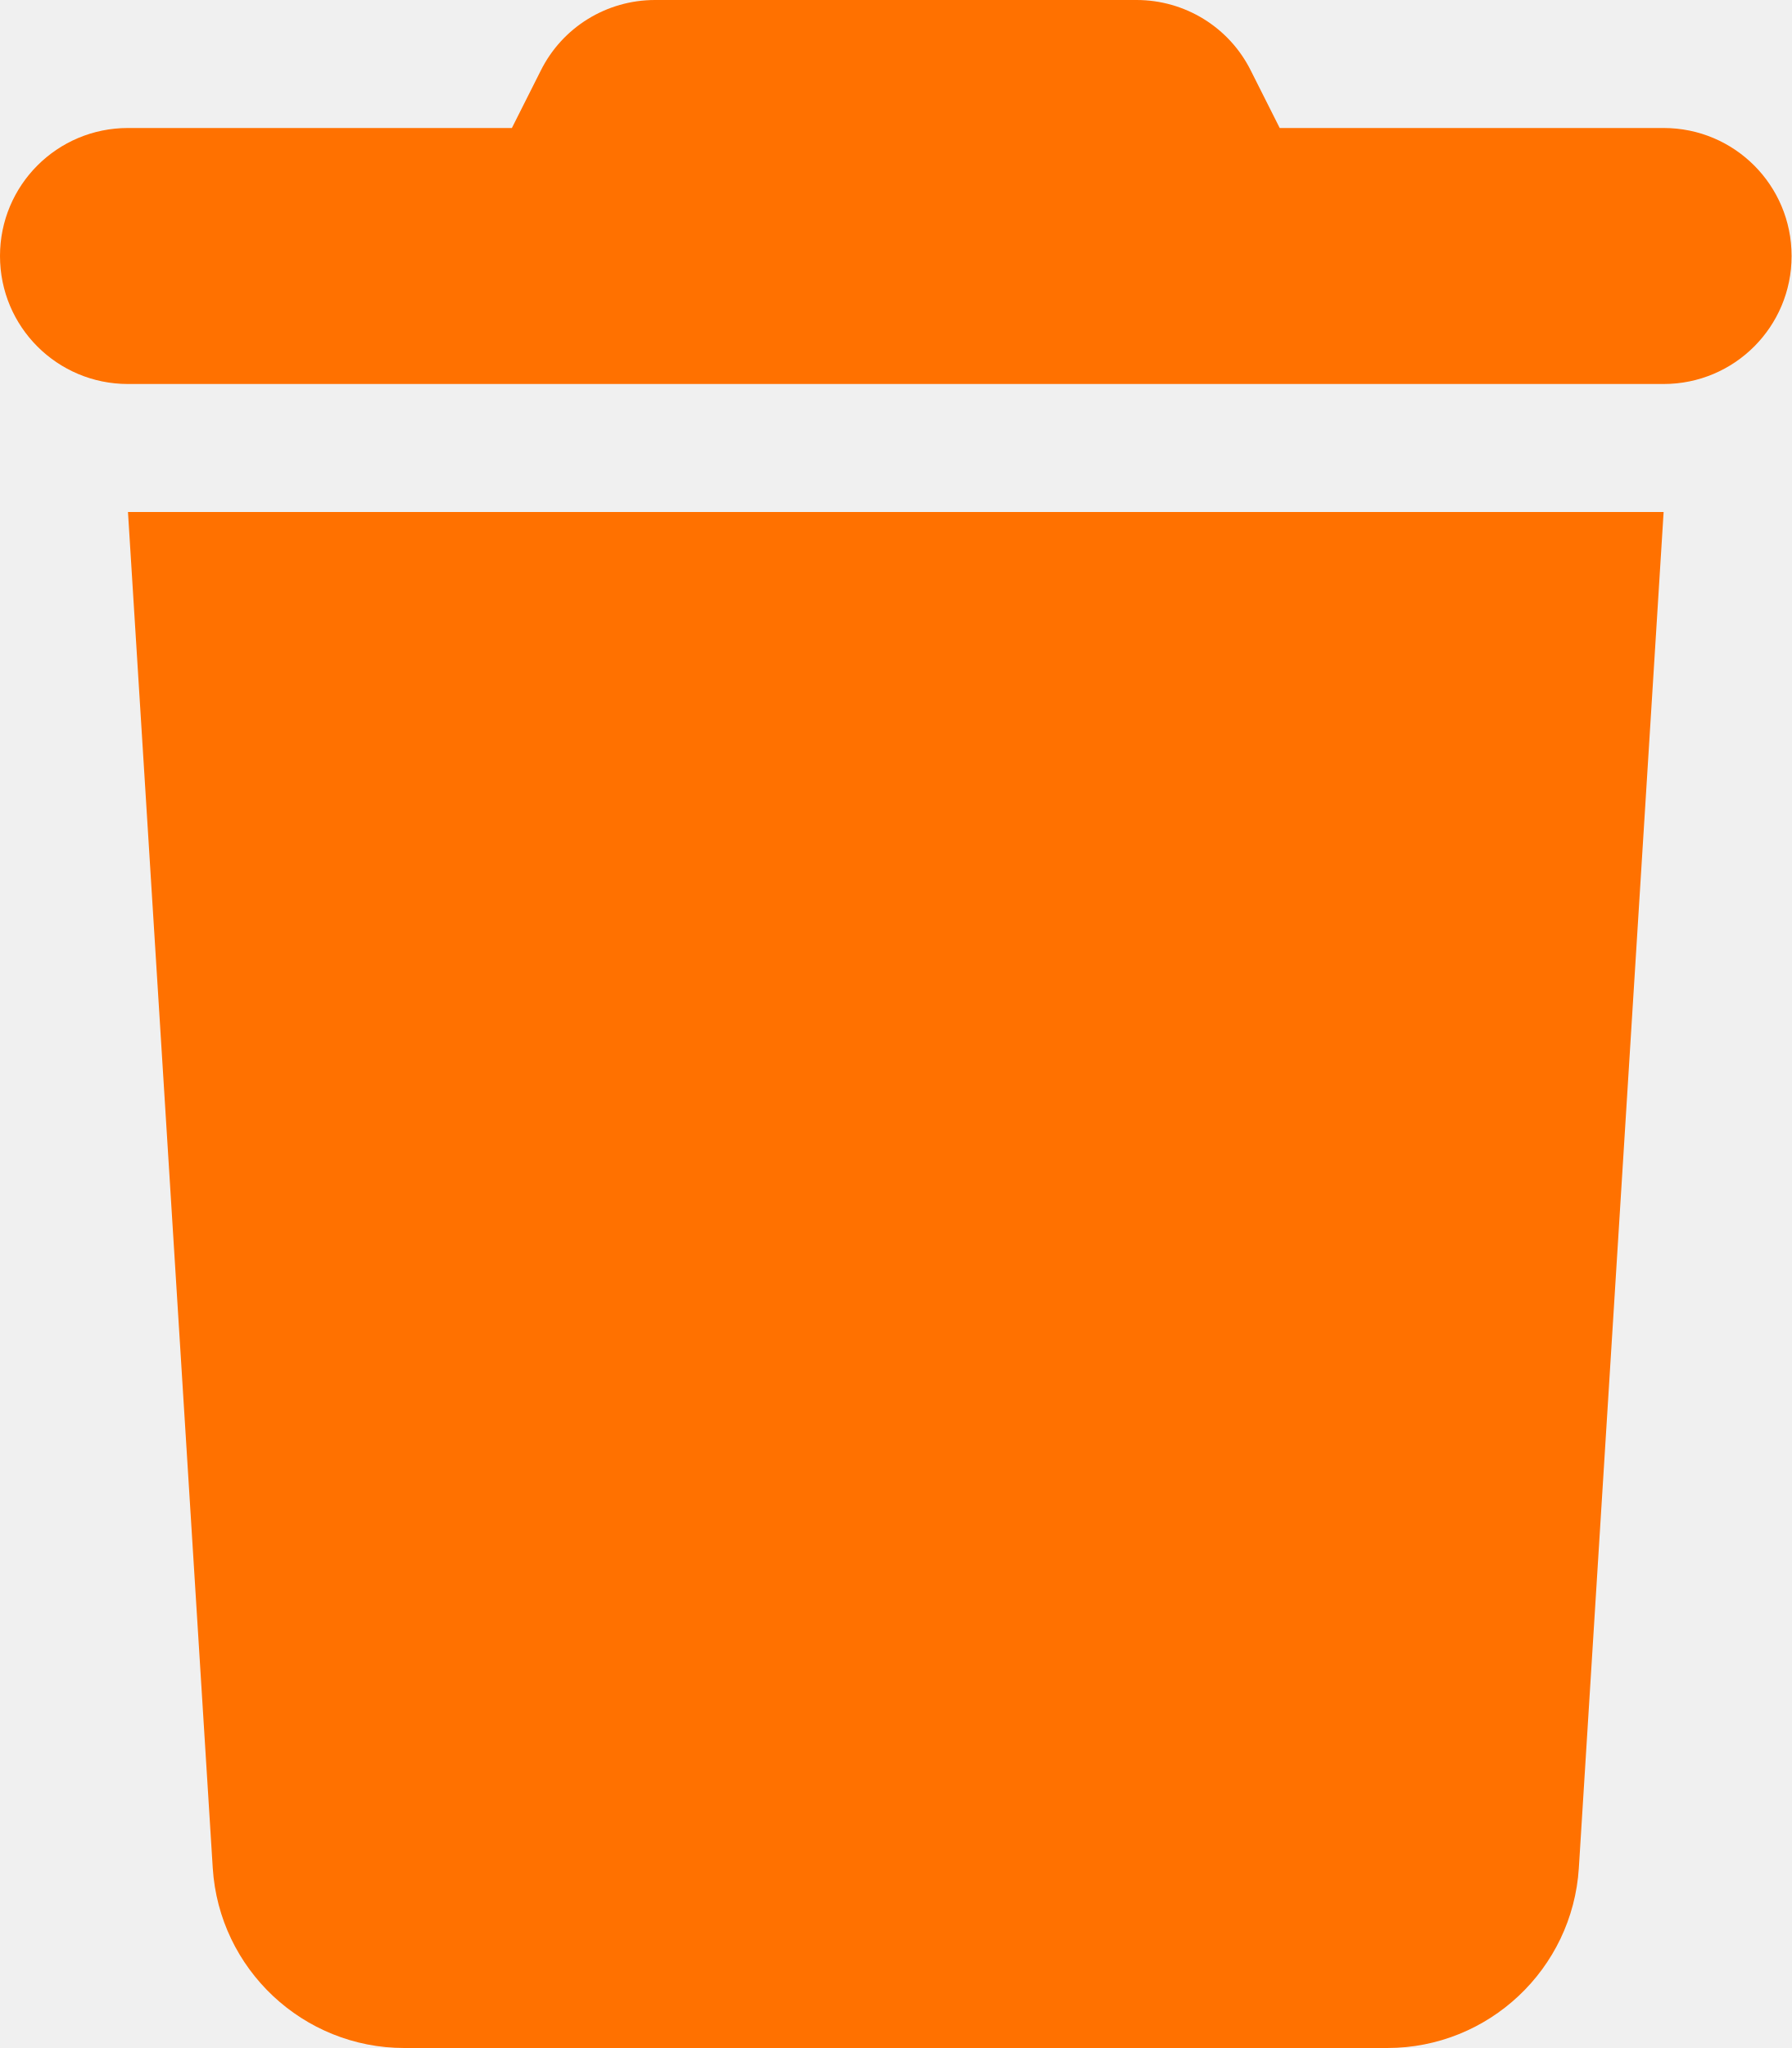
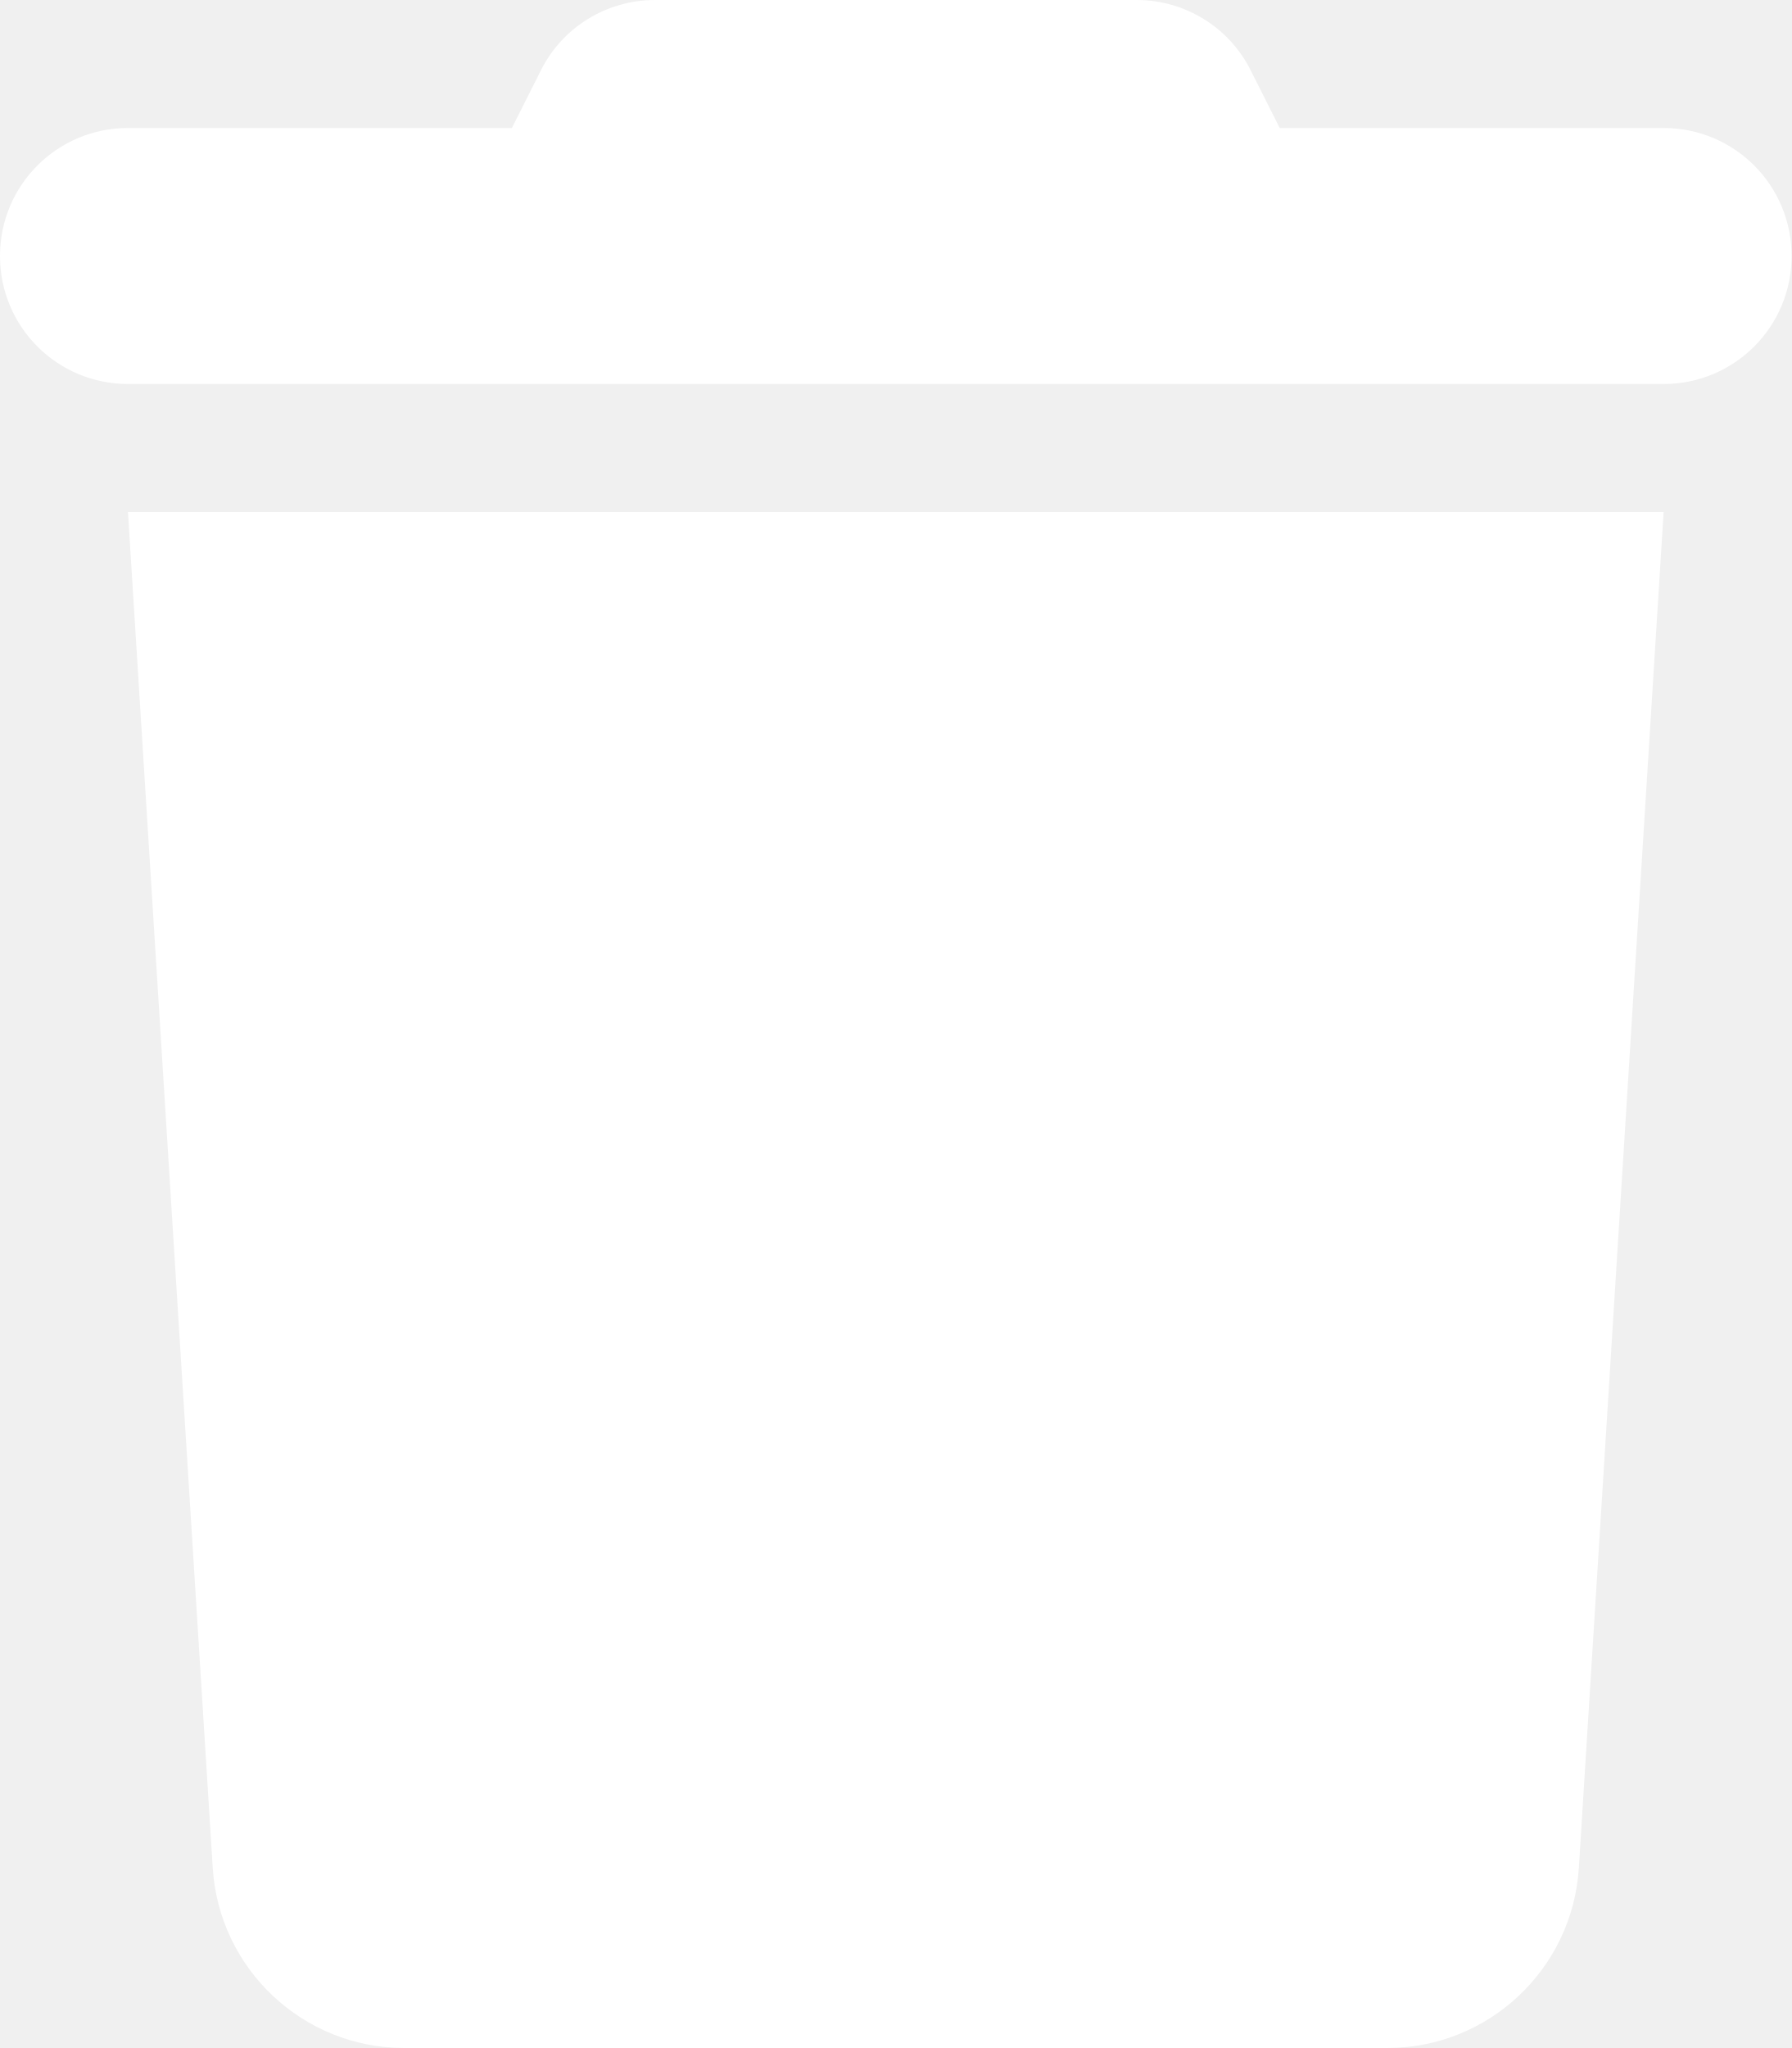
<svg xmlns="http://www.w3.org/2000/svg" viewBox="0 0 448 512">
-   <path d="M135.2 17.7L128 32H32C14.3 32 0 46.3 0 64S14.3 96 32 96H416c17.7 0 32-14.3 32-32s-14.3-32-32-32H320l-7.2-14.3C307.4 6.8 296.3 0 284.2 0H163.8c-12.1 0-23.2 6.8-28.6 17.7zM416 128H32L53.2 467c1.6 25.3 22.6 45 47.9 45H346.9c25.3 0 46.3-19.7 47.9-45L416 128z" fill="#ff7100" />
+   <path d="M135.2 17.7L128 32H32C14.3 32 0 46.3 0 64S14.3 96 32 96H416c17.7 0 32-14.3 32-32s-14.3-32-32-32H320l-7.2-14.3C307.4 6.8 296.3 0 284.2 0H163.8c-12.1 0-23.2 6.8-28.6 17.7zM416 128H32L53.2 467c1.6 25.3 22.6 45 47.9 45H346.9c25.3 0 46.3-19.7 47.9-45L416 128z" fill="#fff" />
</svg>
